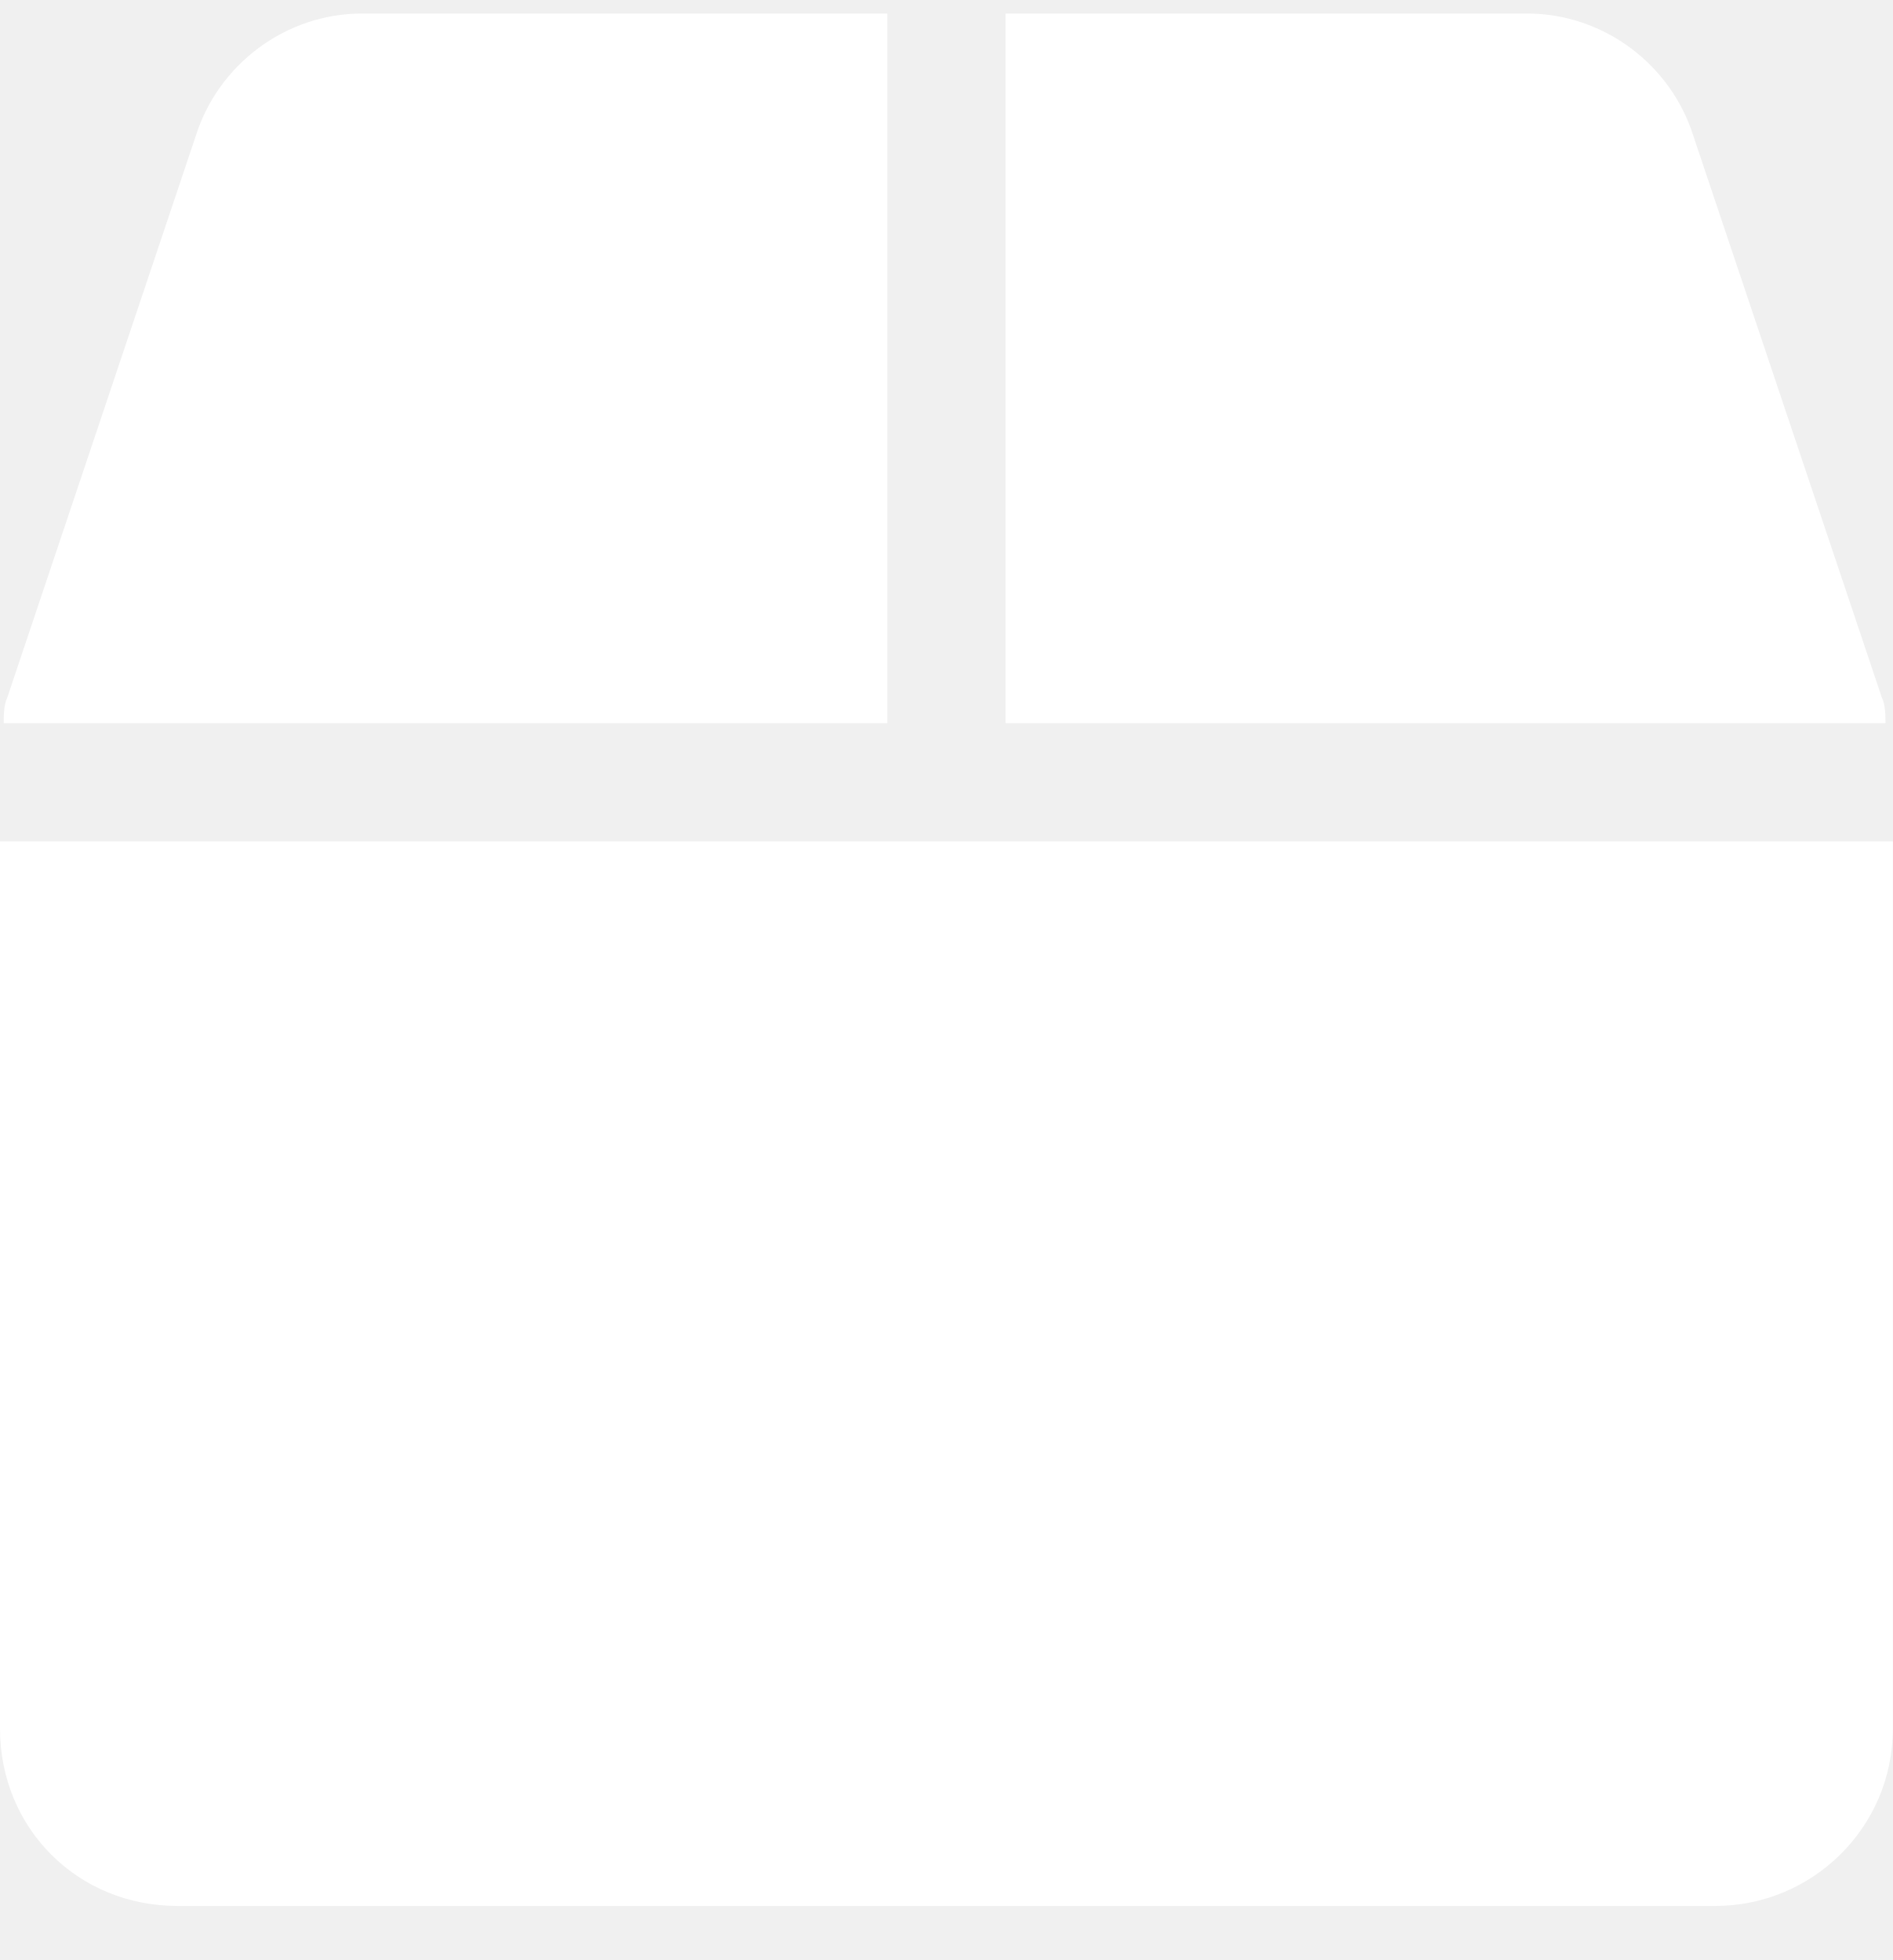
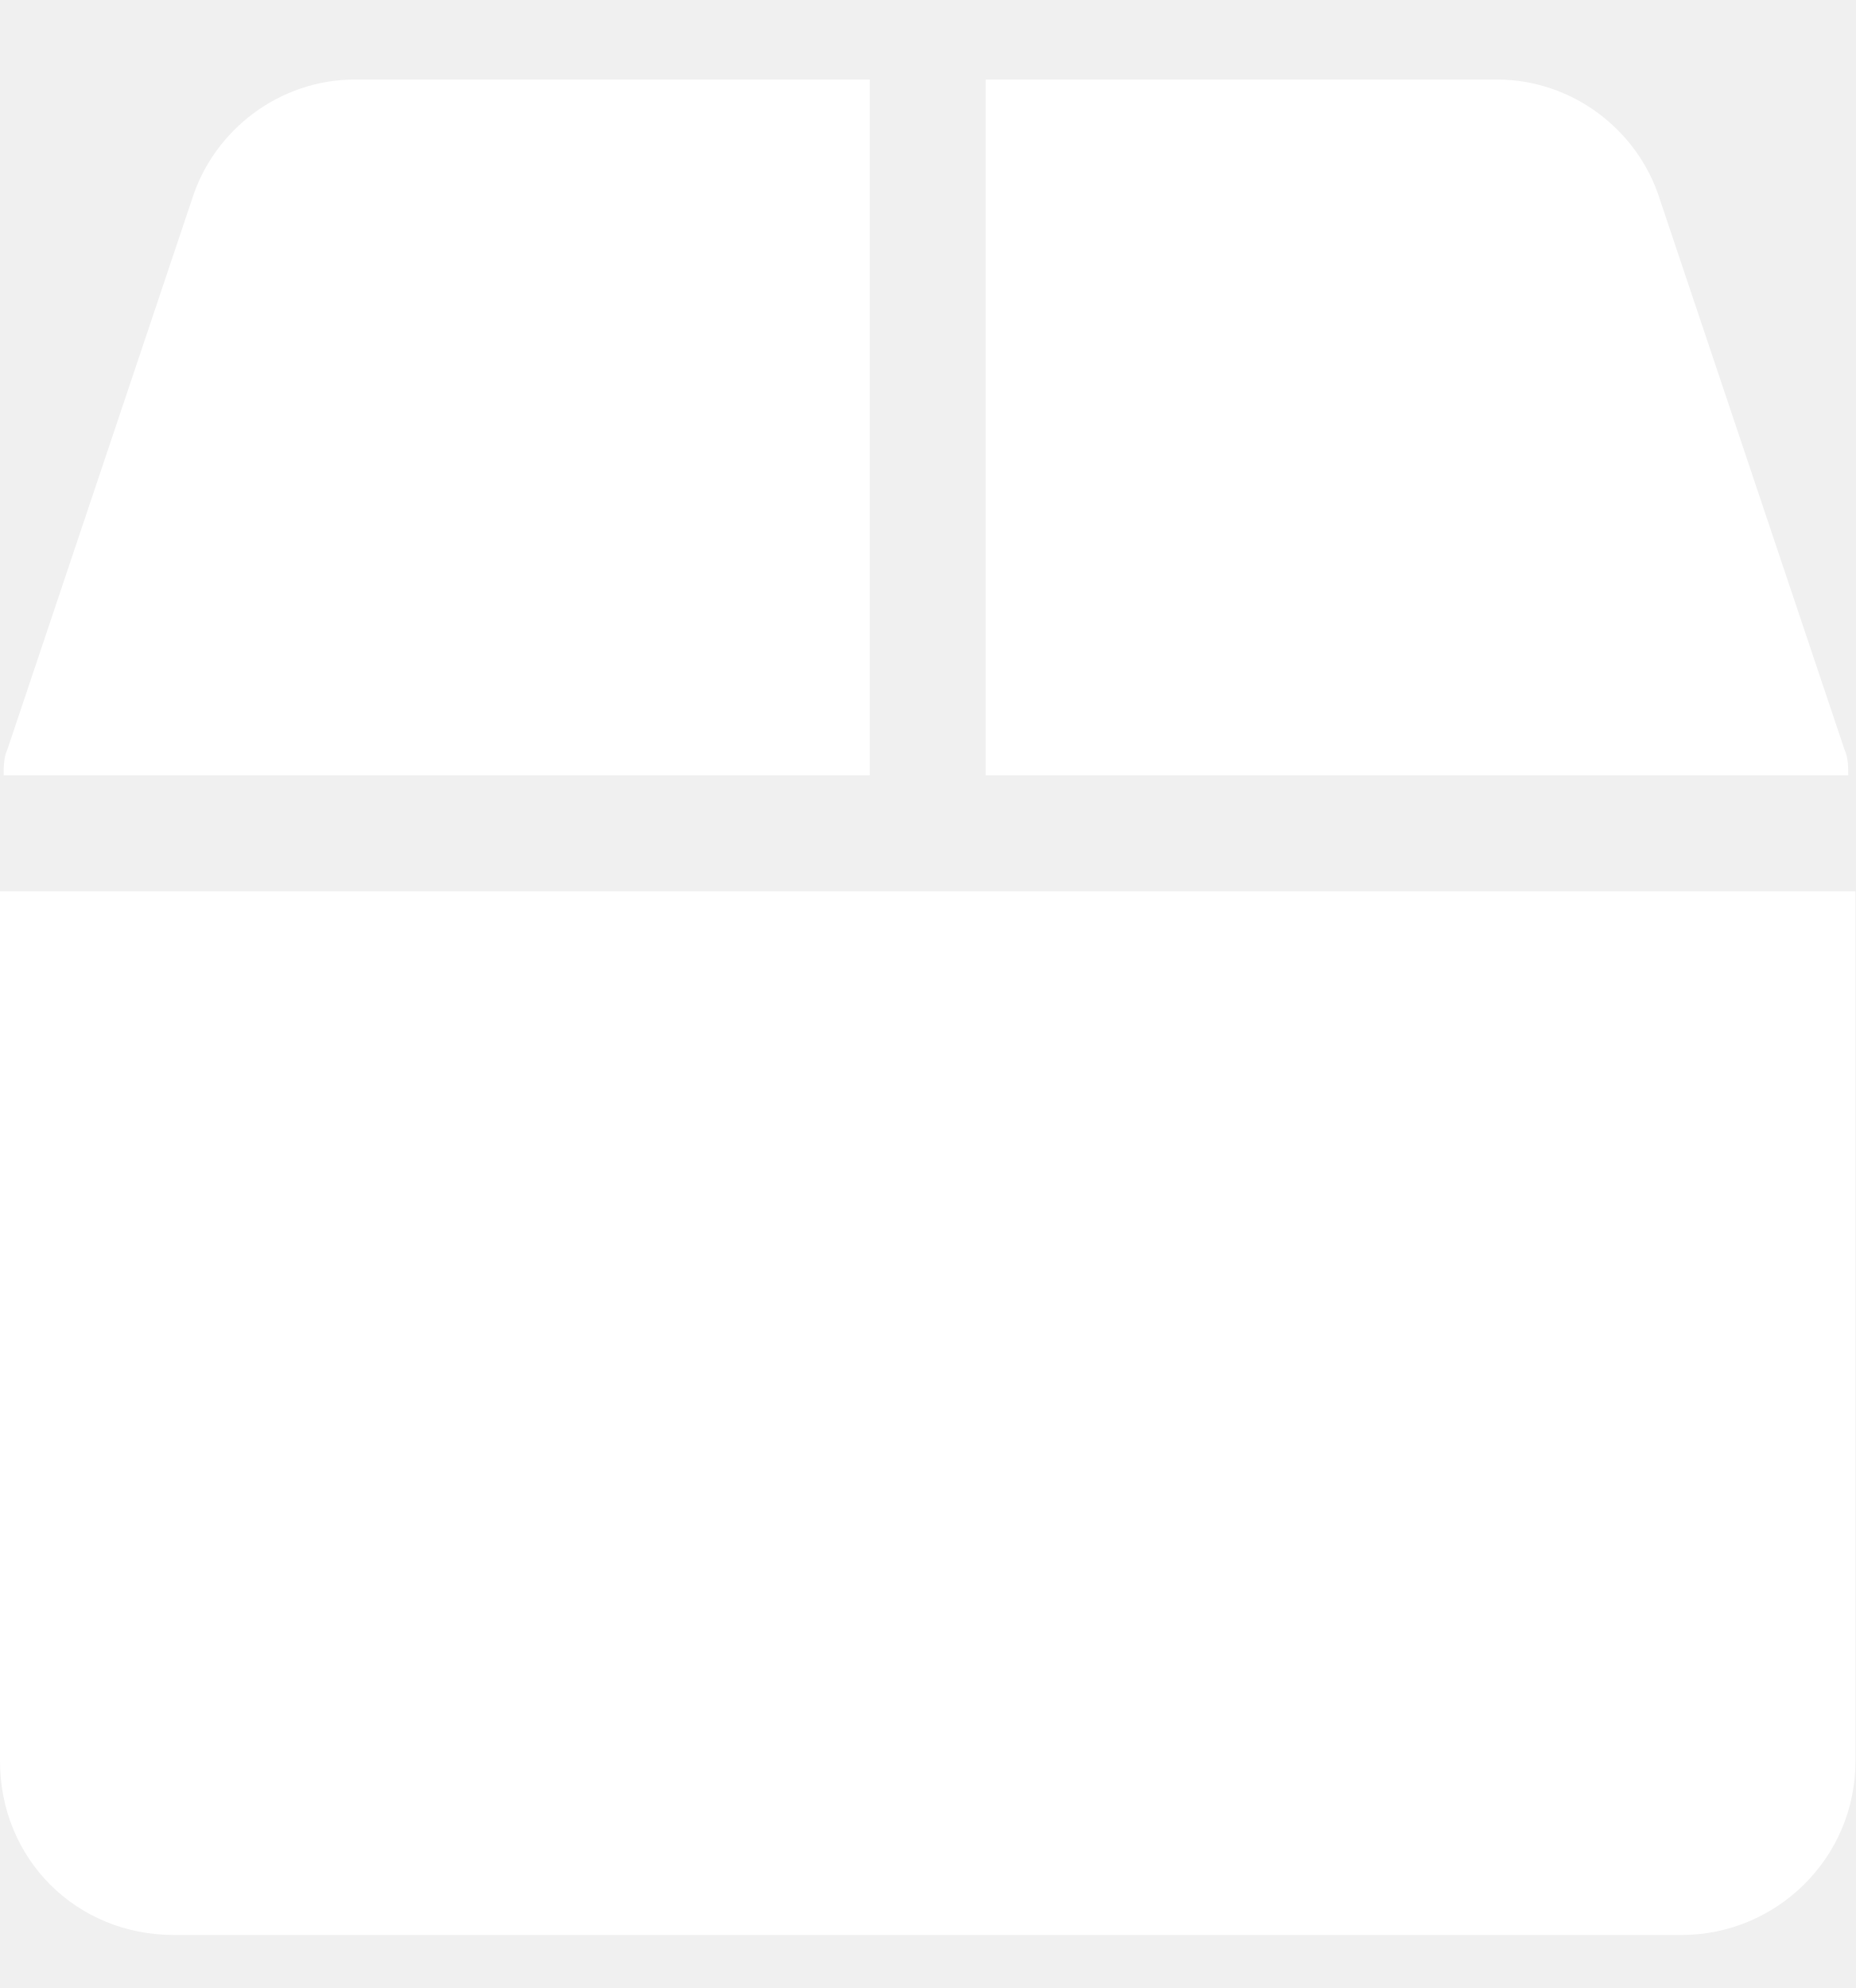
- <svg xmlns="http://www.w3.org/2000/svg" width="28" height="29" viewBox="0 0 28 29" fill="none">
-   <path d="M27.836 10.317C27.891 10.427 27.891 10.591 27.891 10.7H14.875V0.2H22.586C23.734 0.2 24.719 0.966 25.047 2.005L27.836 10.317ZM13.125 0.2V10.7H0.055C0.055 10.591 0.055 10.427 0.109 10.317L2.898 2.005C3.227 0.966 4.211 0.2 5.359 0.2H13.125ZM0 12.45H28V25.575C28 27.052 26.797 28.2 25.375 28.2H2.625C1.148 28.2 0 27.052 0 25.575V12.45Z" fill="white" />
+ <svg xmlns="http://www.w3.org/2000/svg" width="28" height="30" viewBox="0 0 28 30" fill="none">
+   <path d="M27.836 11.317C27.891 11.427 27.891 11.591 27.891 11.7H14.875V1.2H22.586C23.734 1.2 24.719 1.966 25.047 3.005L27.836 11.317ZM13.125 1.2V11.7H0.055C0.055 11.591 0.055 11.427 0.109 11.317L2.898 3.005C3.227 1.966 4.211 1.2 5.359 1.2H13.125ZM0 13.45H28V26.575C28 28.052 26.797 29.2 25.375 29.2H2.625C1.148 29.2 0 28.052 0 26.575V13.45Z" fill="white" />
</svg>
